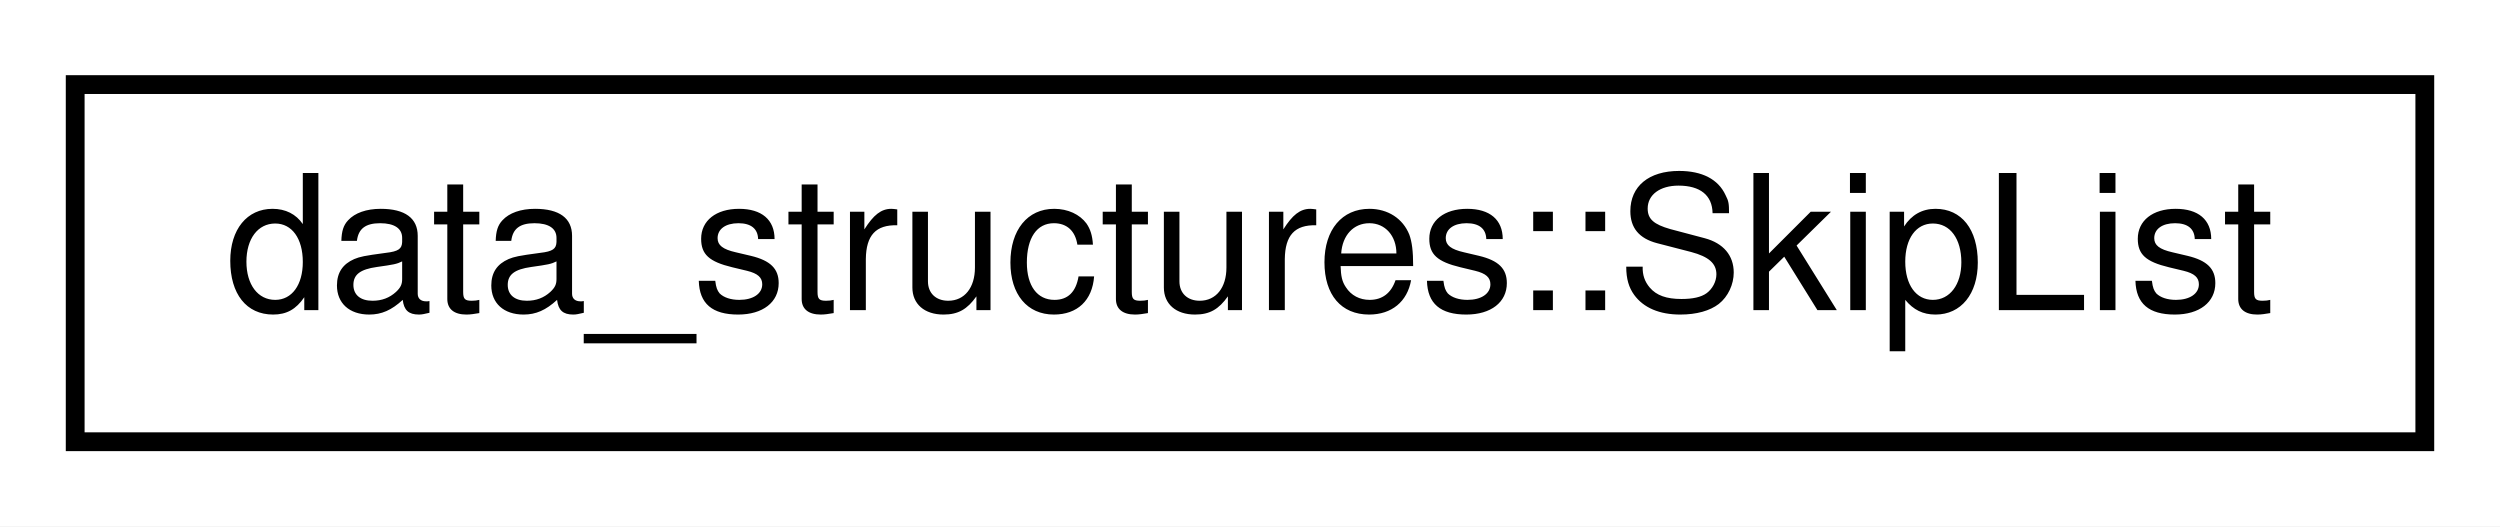
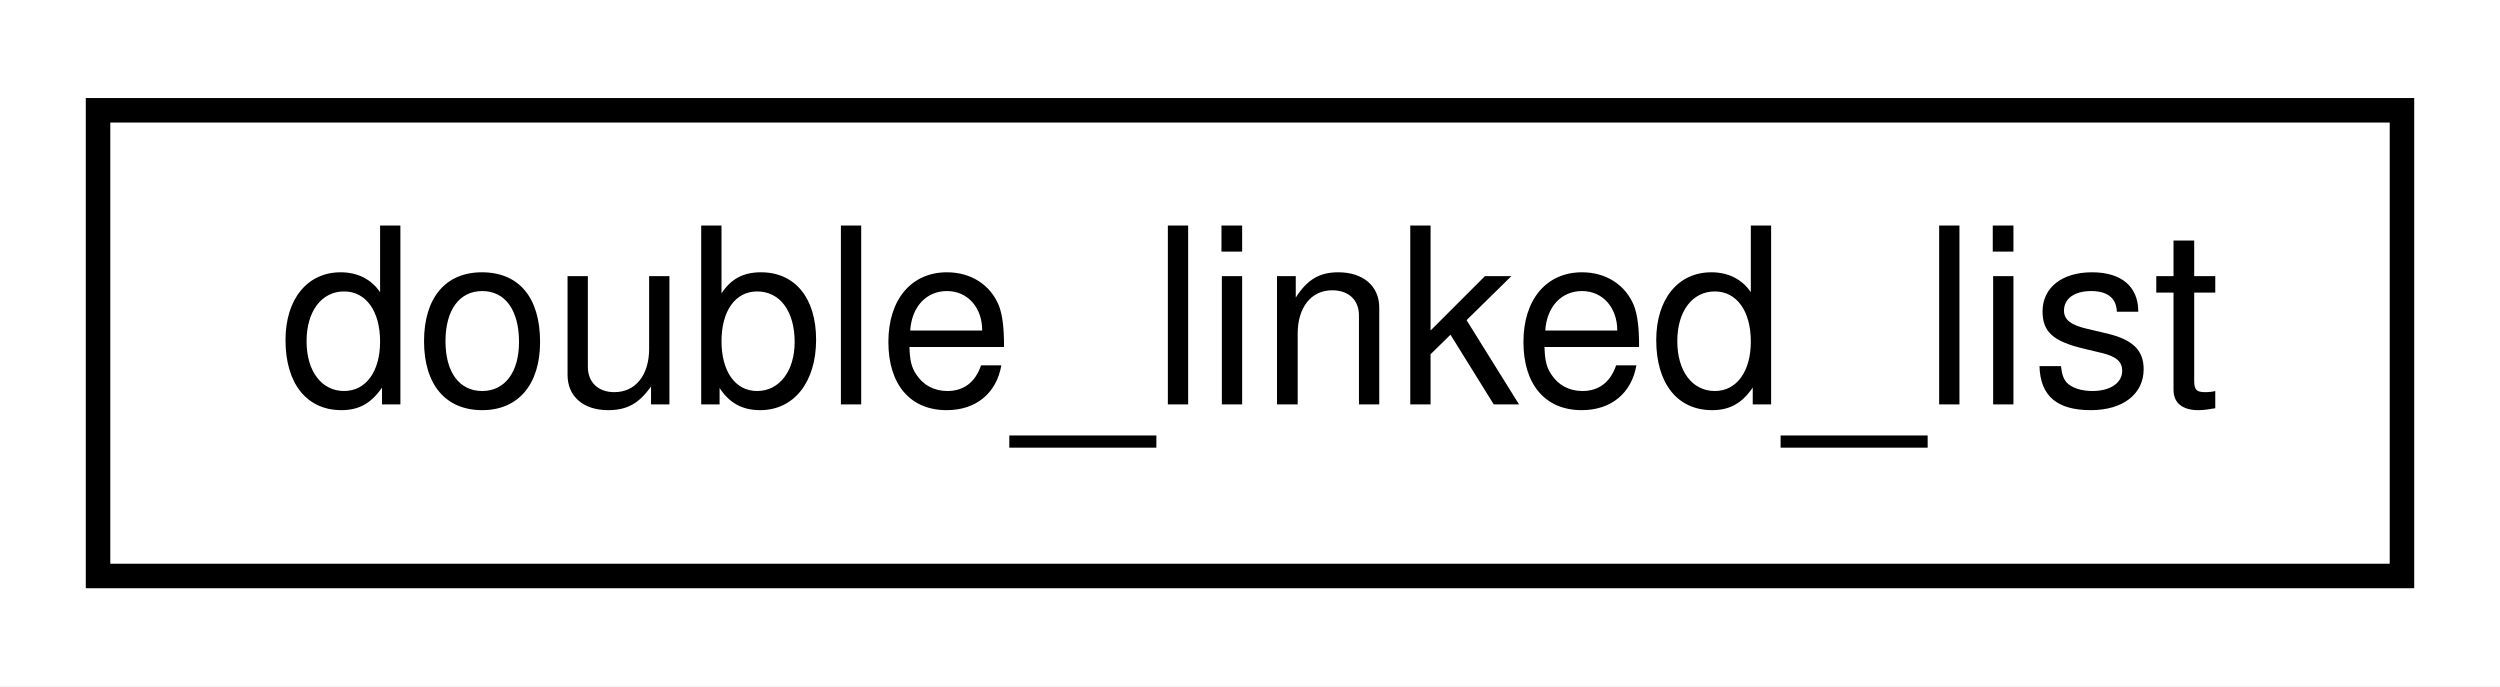
- <svg xmlns="http://www.w3.org/2000/svg" xmlns:xlink="http://www.w3.org/1999/xlink" width="133pt" height="28pt" viewBox="0.00 0.00 133.00 28.00">
+ <svg xmlns="http://www.w3.org/2000/svg" xmlns:xlink="http://www.w3.org/1999/xlink" width="102pt" height="28pt" viewBox="0.00 0.00 102.00 28.00">
  <g id="graph0" class="graph" transform="scale(1 1) rotate(0) translate(4 24)">
-     <polygon fill="white" stroke="transparent" points="-4,4 -4,-24 129,-24 129,4 -4,4" />
+     <polygon fill="white" stroke="transparent" points="-4,4 -4,-24 98,-24 98,4 -4,4" />
    <g id="node1" class="node">
      <g id="a_node1">
-         <a xlink:href="d4/d90/classdata__structures_1_1_skip_list.html" target="_top" xlink:title=" ">
-           <polygon fill="white" stroke="black" points="0,-0.5 0,-19.5 125,-19.5 125,-0.5 0,-0.5" />
-           <text text-anchor="middle" x="62.5" y="-7.5" font-family="Helvetica,sans-Serif" font-size="10.00">data_structures::SkipList</text>
+         <a xlink:href="d9/dee/classdouble__linked__list.html" target="_top" xlink:title=" ">
+           <polygon fill="white" stroke="black" points="0,-0.5 0,-19.5 94,-19.5 94,-0.5 0,-0.5" />
+           <text text-anchor="middle" x="47" y="-7.5" font-family="Helvetica,sans-Serif" font-size="10.00">double_linked_list</text>
        </a>
      </g>
    </g>
  </g>
</svg>
